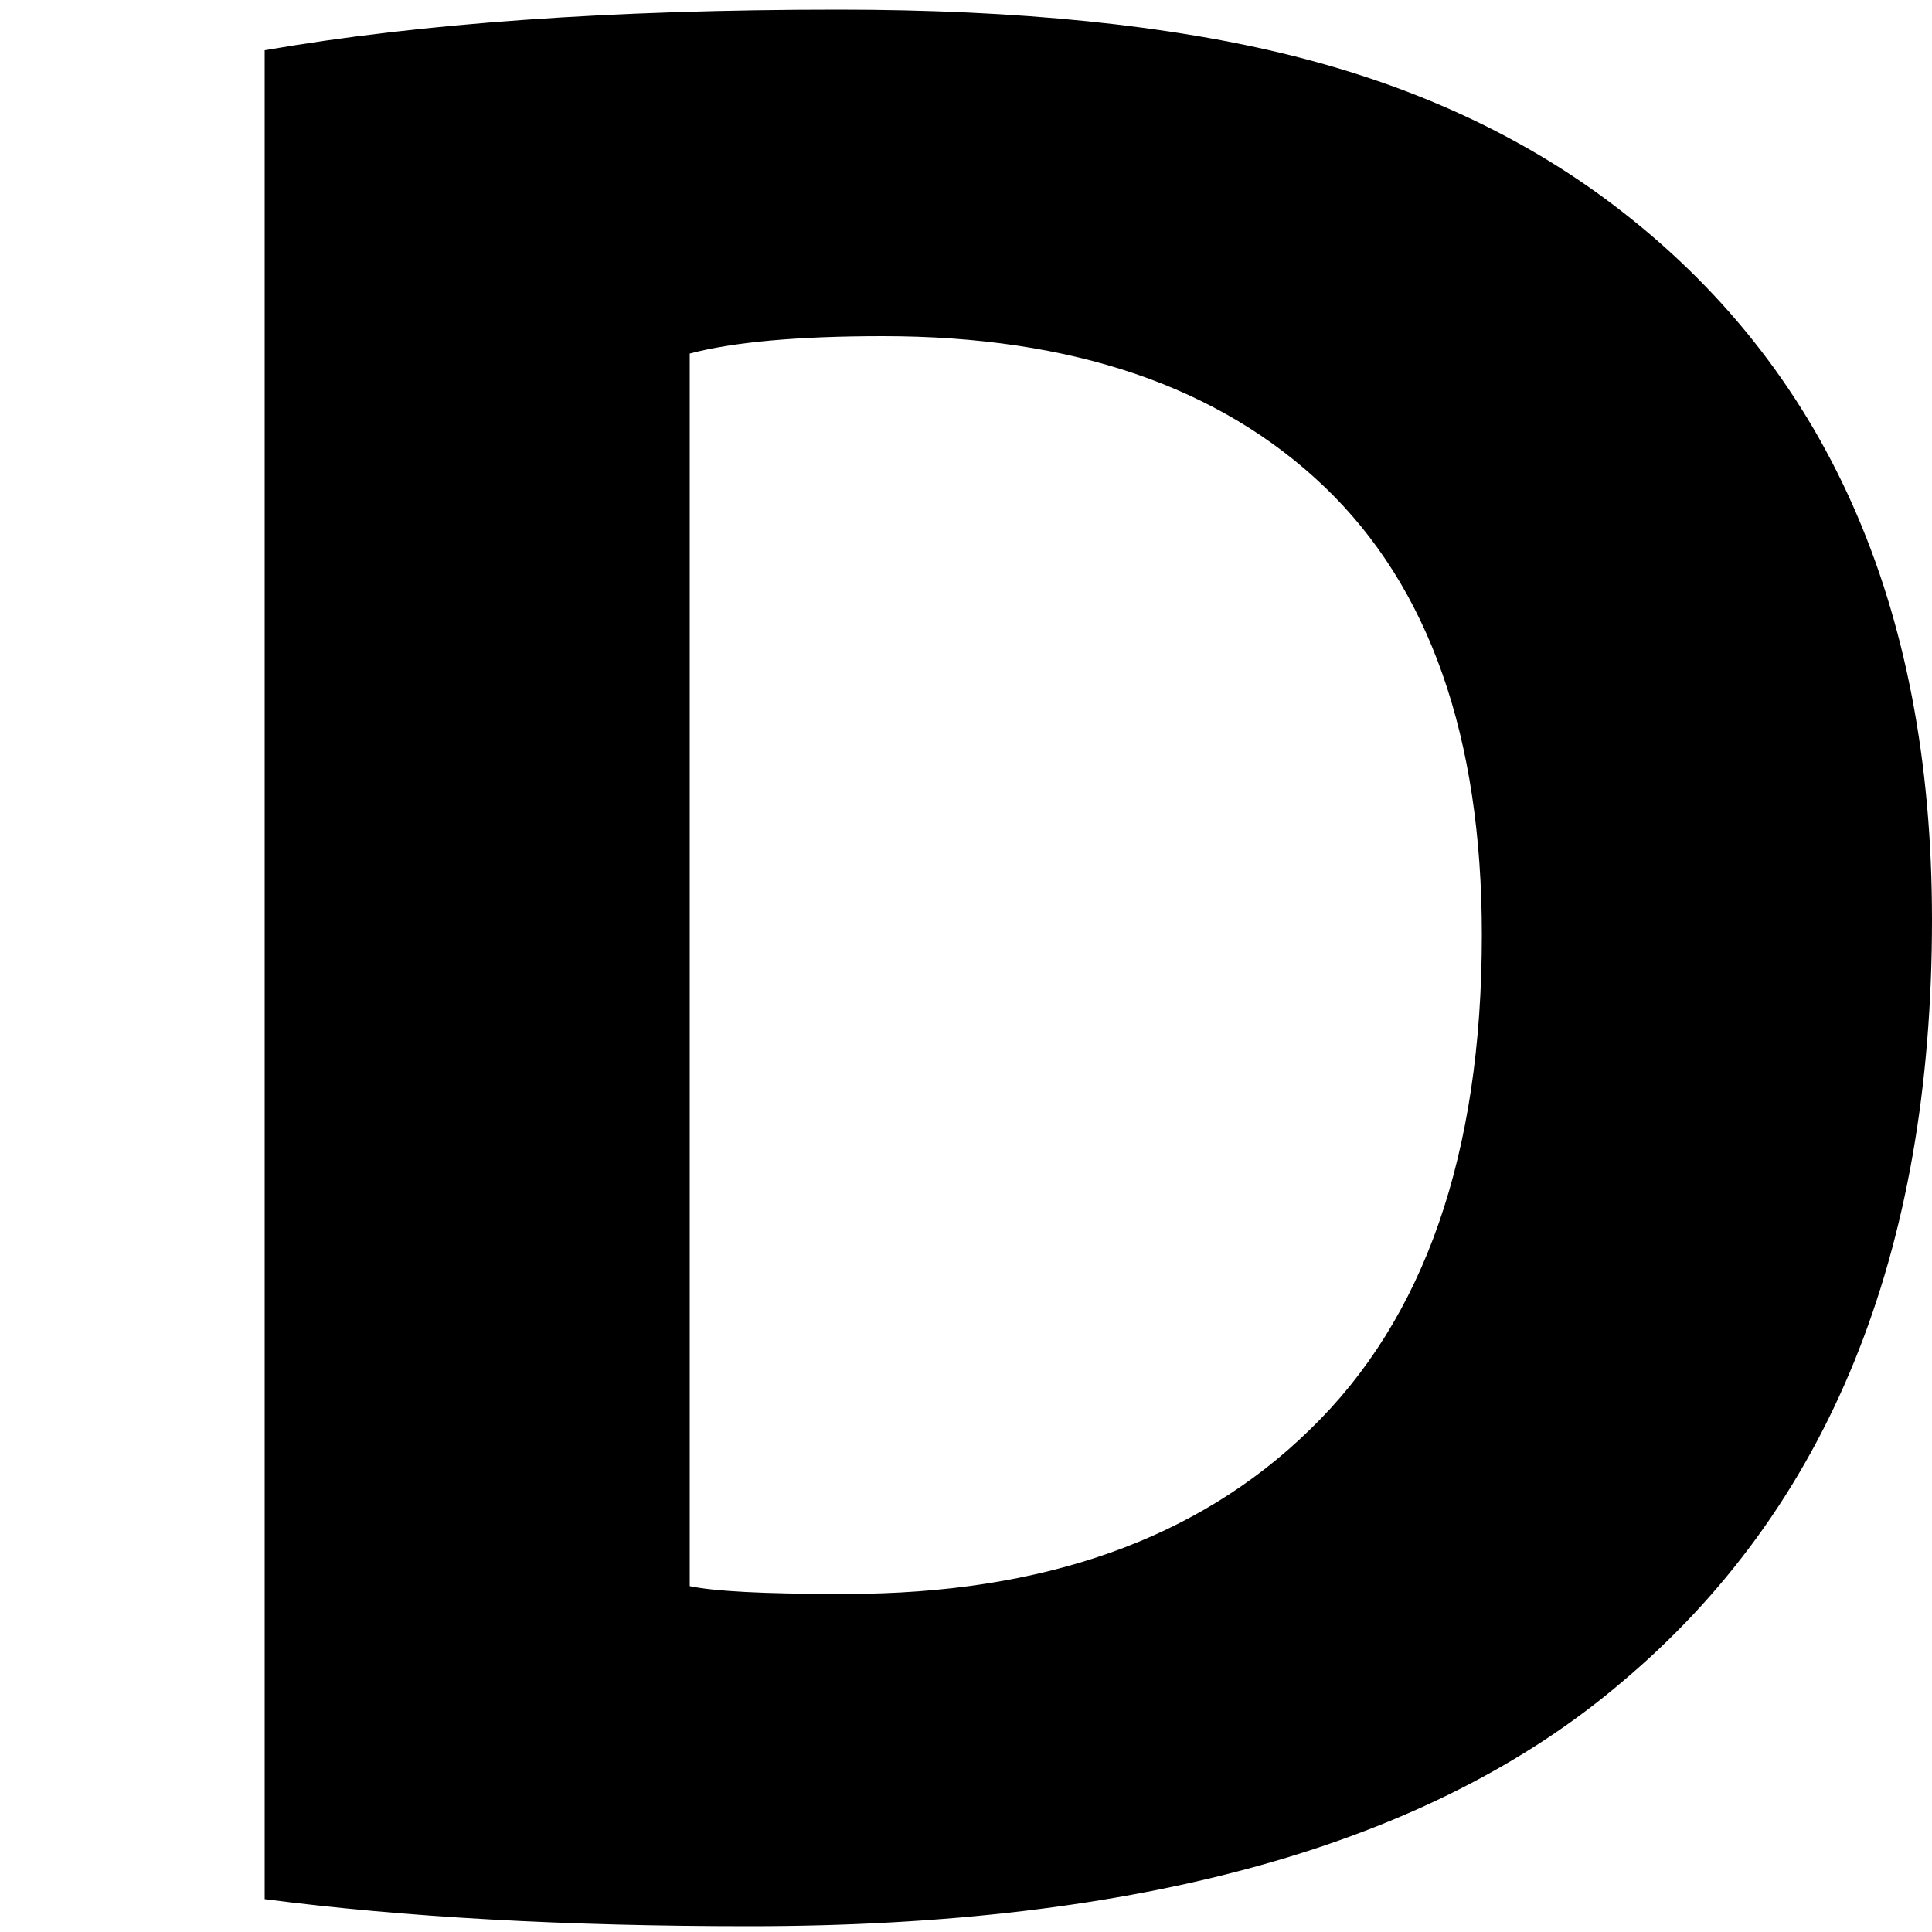
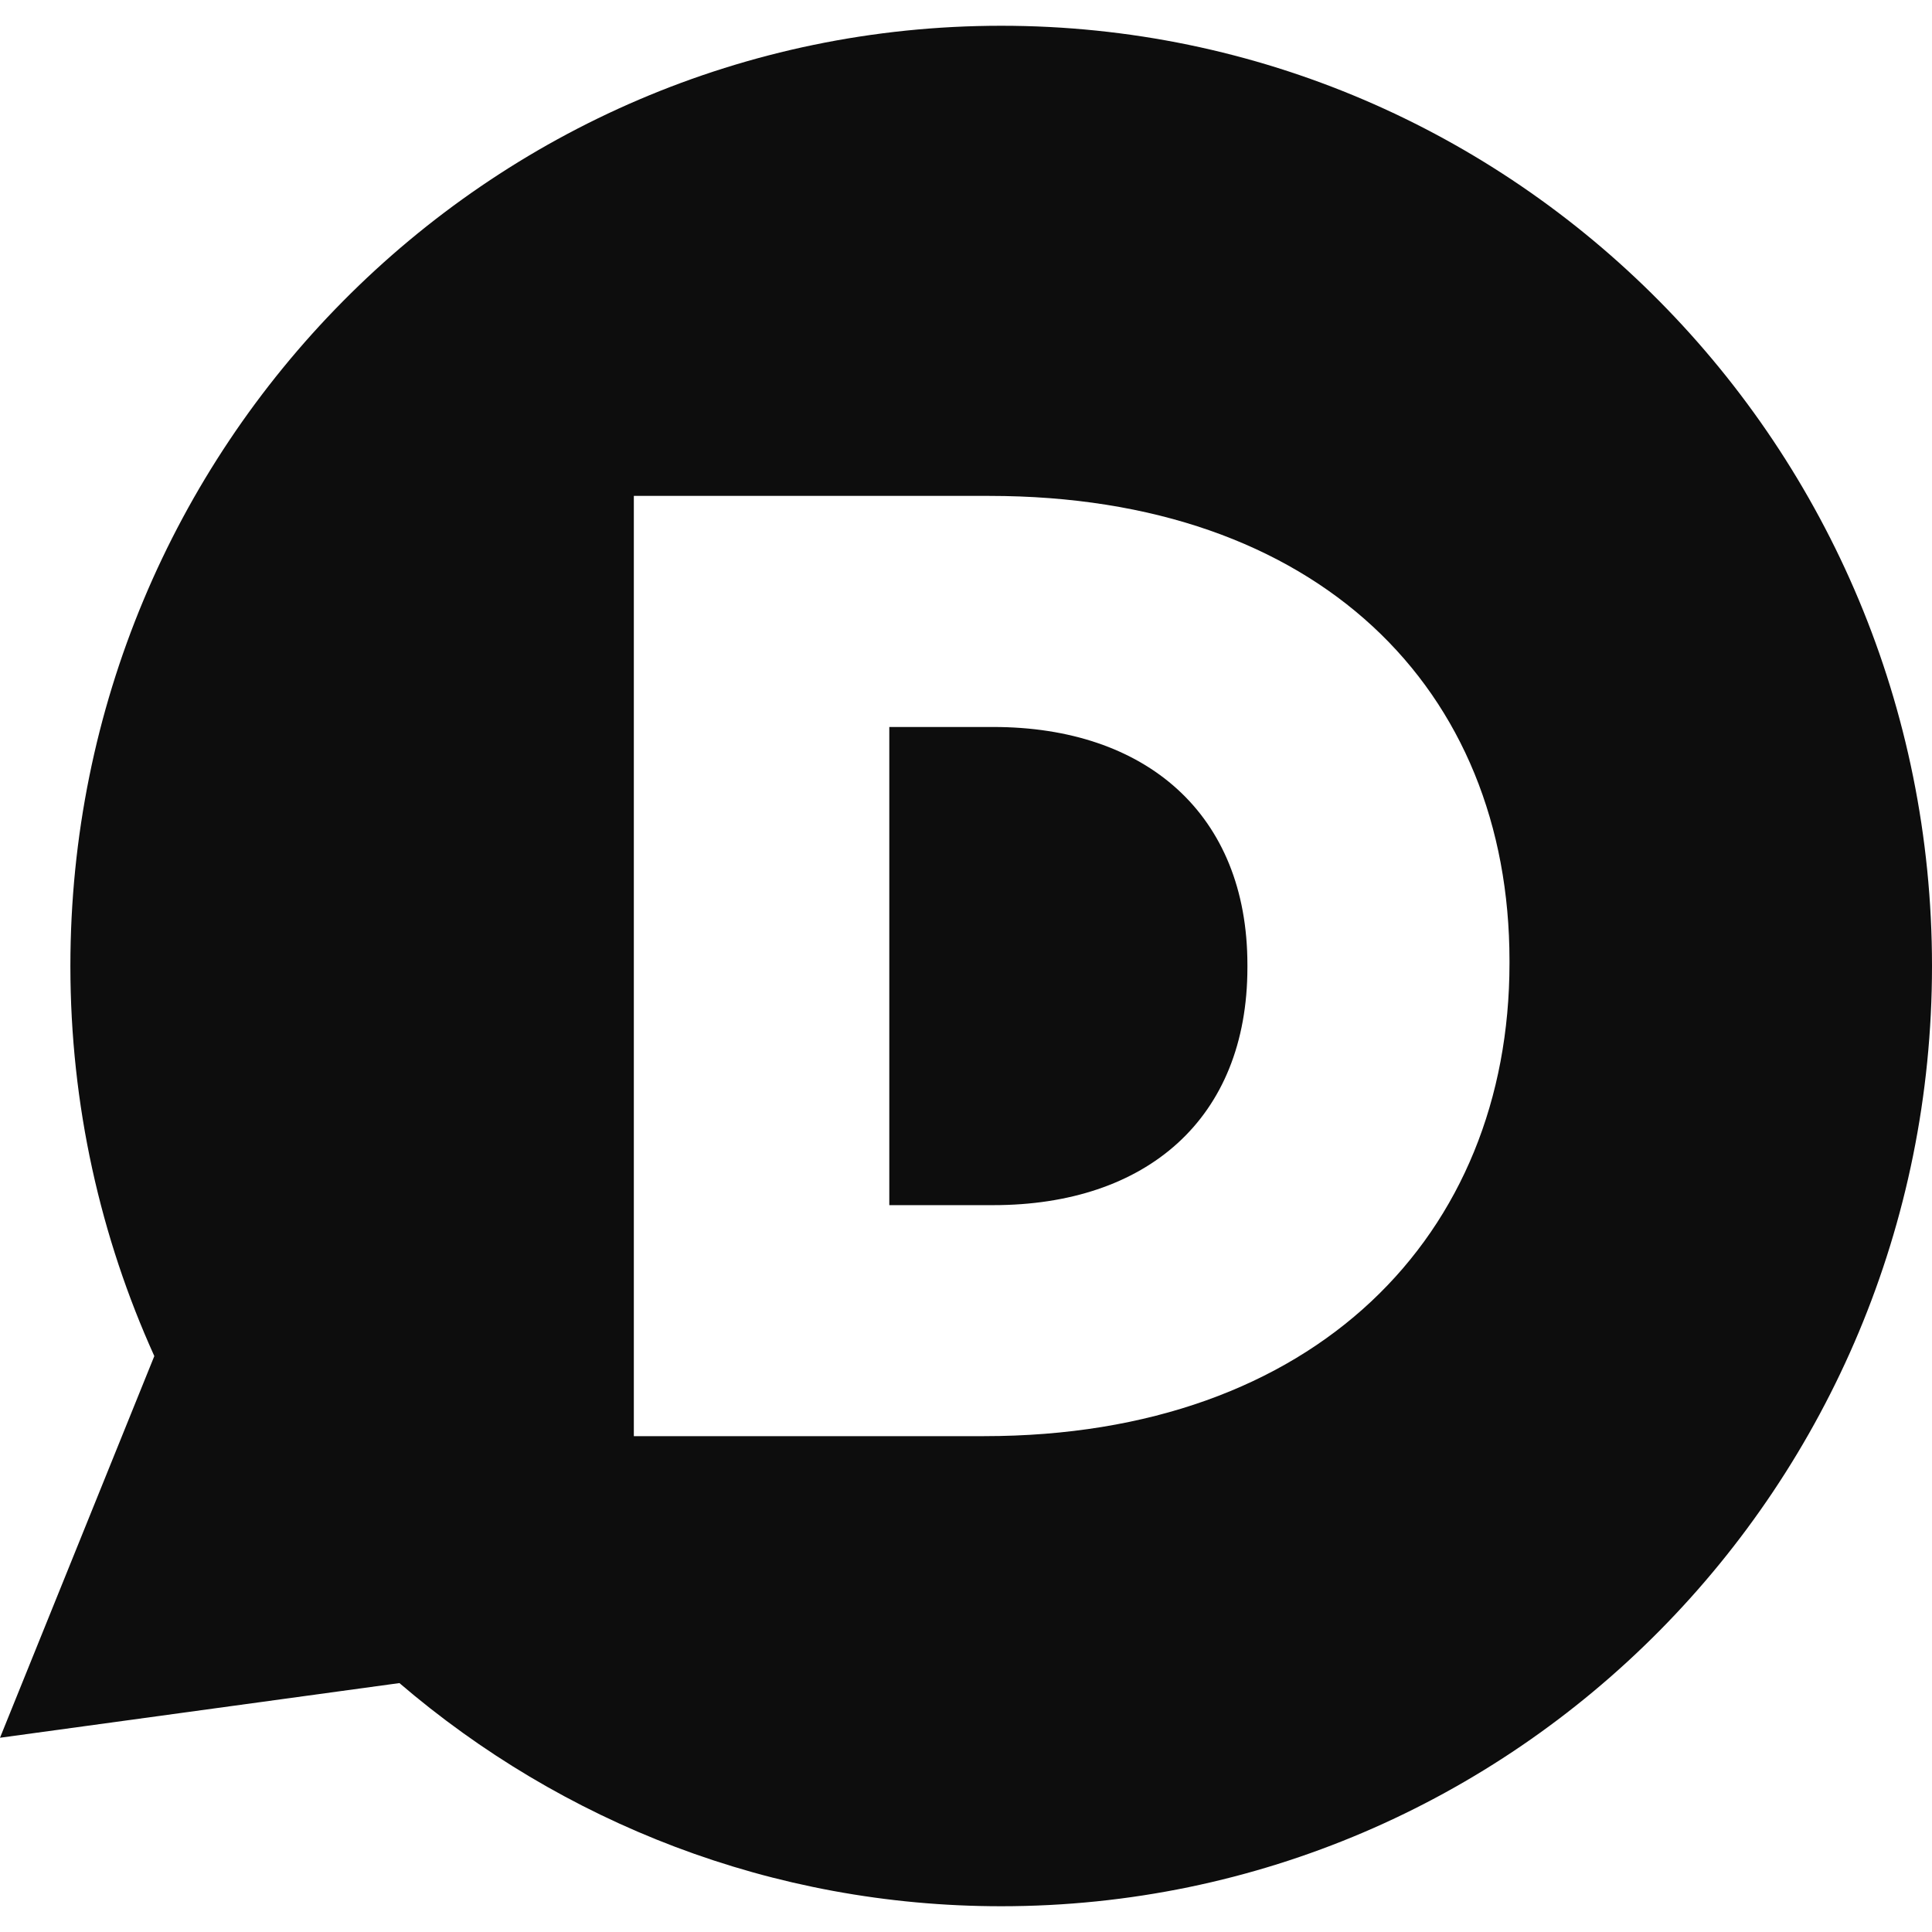
- <svg xmlns="http://www.w3.org/2000/svg" version="1.1" id="Layer_1" x="0px" y="0px" width="32px" height="32px" viewBox="-2 0 32 32" enable-background="new -2 0 32 32" xml:space="preserve">
-   <path d="M2.384,31.456V0.832C4.965,0.384,8.133,0.16,11.888,0.16c2.987,0,5.499,0.256,7.537,0.768  c2.037,0.512,3.802,1.333,5.295,2.464C28.24,6.059,30,10.005,30,15.232c0,5.547-1.718,9.76-5.151,12.64  c-3.158,2.688-7.969,4.032-14.433,4.032C7.365,31.904,4.688,31.755,2.384,31.456z M9.424,26.271  c0.405,0.086,1.227,0.129,2.464,0.129h0.128c3.264,0,5.824-0.907,7.68-2.721c1.898-1.834,2.848-4.564,2.848-8.192  c0-3.285-0.869-5.76-2.607-7.424C18.197,6.4,15.76,5.568,12.624,5.568c-1.408,0-2.475,0.096-3.2,0.288V26.271z" />
+ <svg xmlns="http://www.w3.org/2000/svg" width="150" height="150" viewBox="0 0 150 150" fill="none">
+   <path d="M77.736 148C59.91 148 43.612 141.472 31.011 130.674L0 134.919L11.981 105.286C7.806 96.055 5.465 85.808 5.465 75C5.465 34.686 37.822 2 77.736 2C117.646 2 150 34.686 150 75C150 115.322 117.647 148 77.736 148ZM117.196 74.791V74.588C117.196 53.523 102.373 38.502 76.815 38.502H49.211V111.502H76.406C102.163 111.503 117.196 95.855 117.196 74.791ZM77.119 93.567H69.045V56.443H77.119C88.978 56.443 96.849 63.218 96.849 74.904V75.107C96.849 86.891 88.978 93.567 77.119 93.567Z" fill="#0D0D0D" />
</svg>
